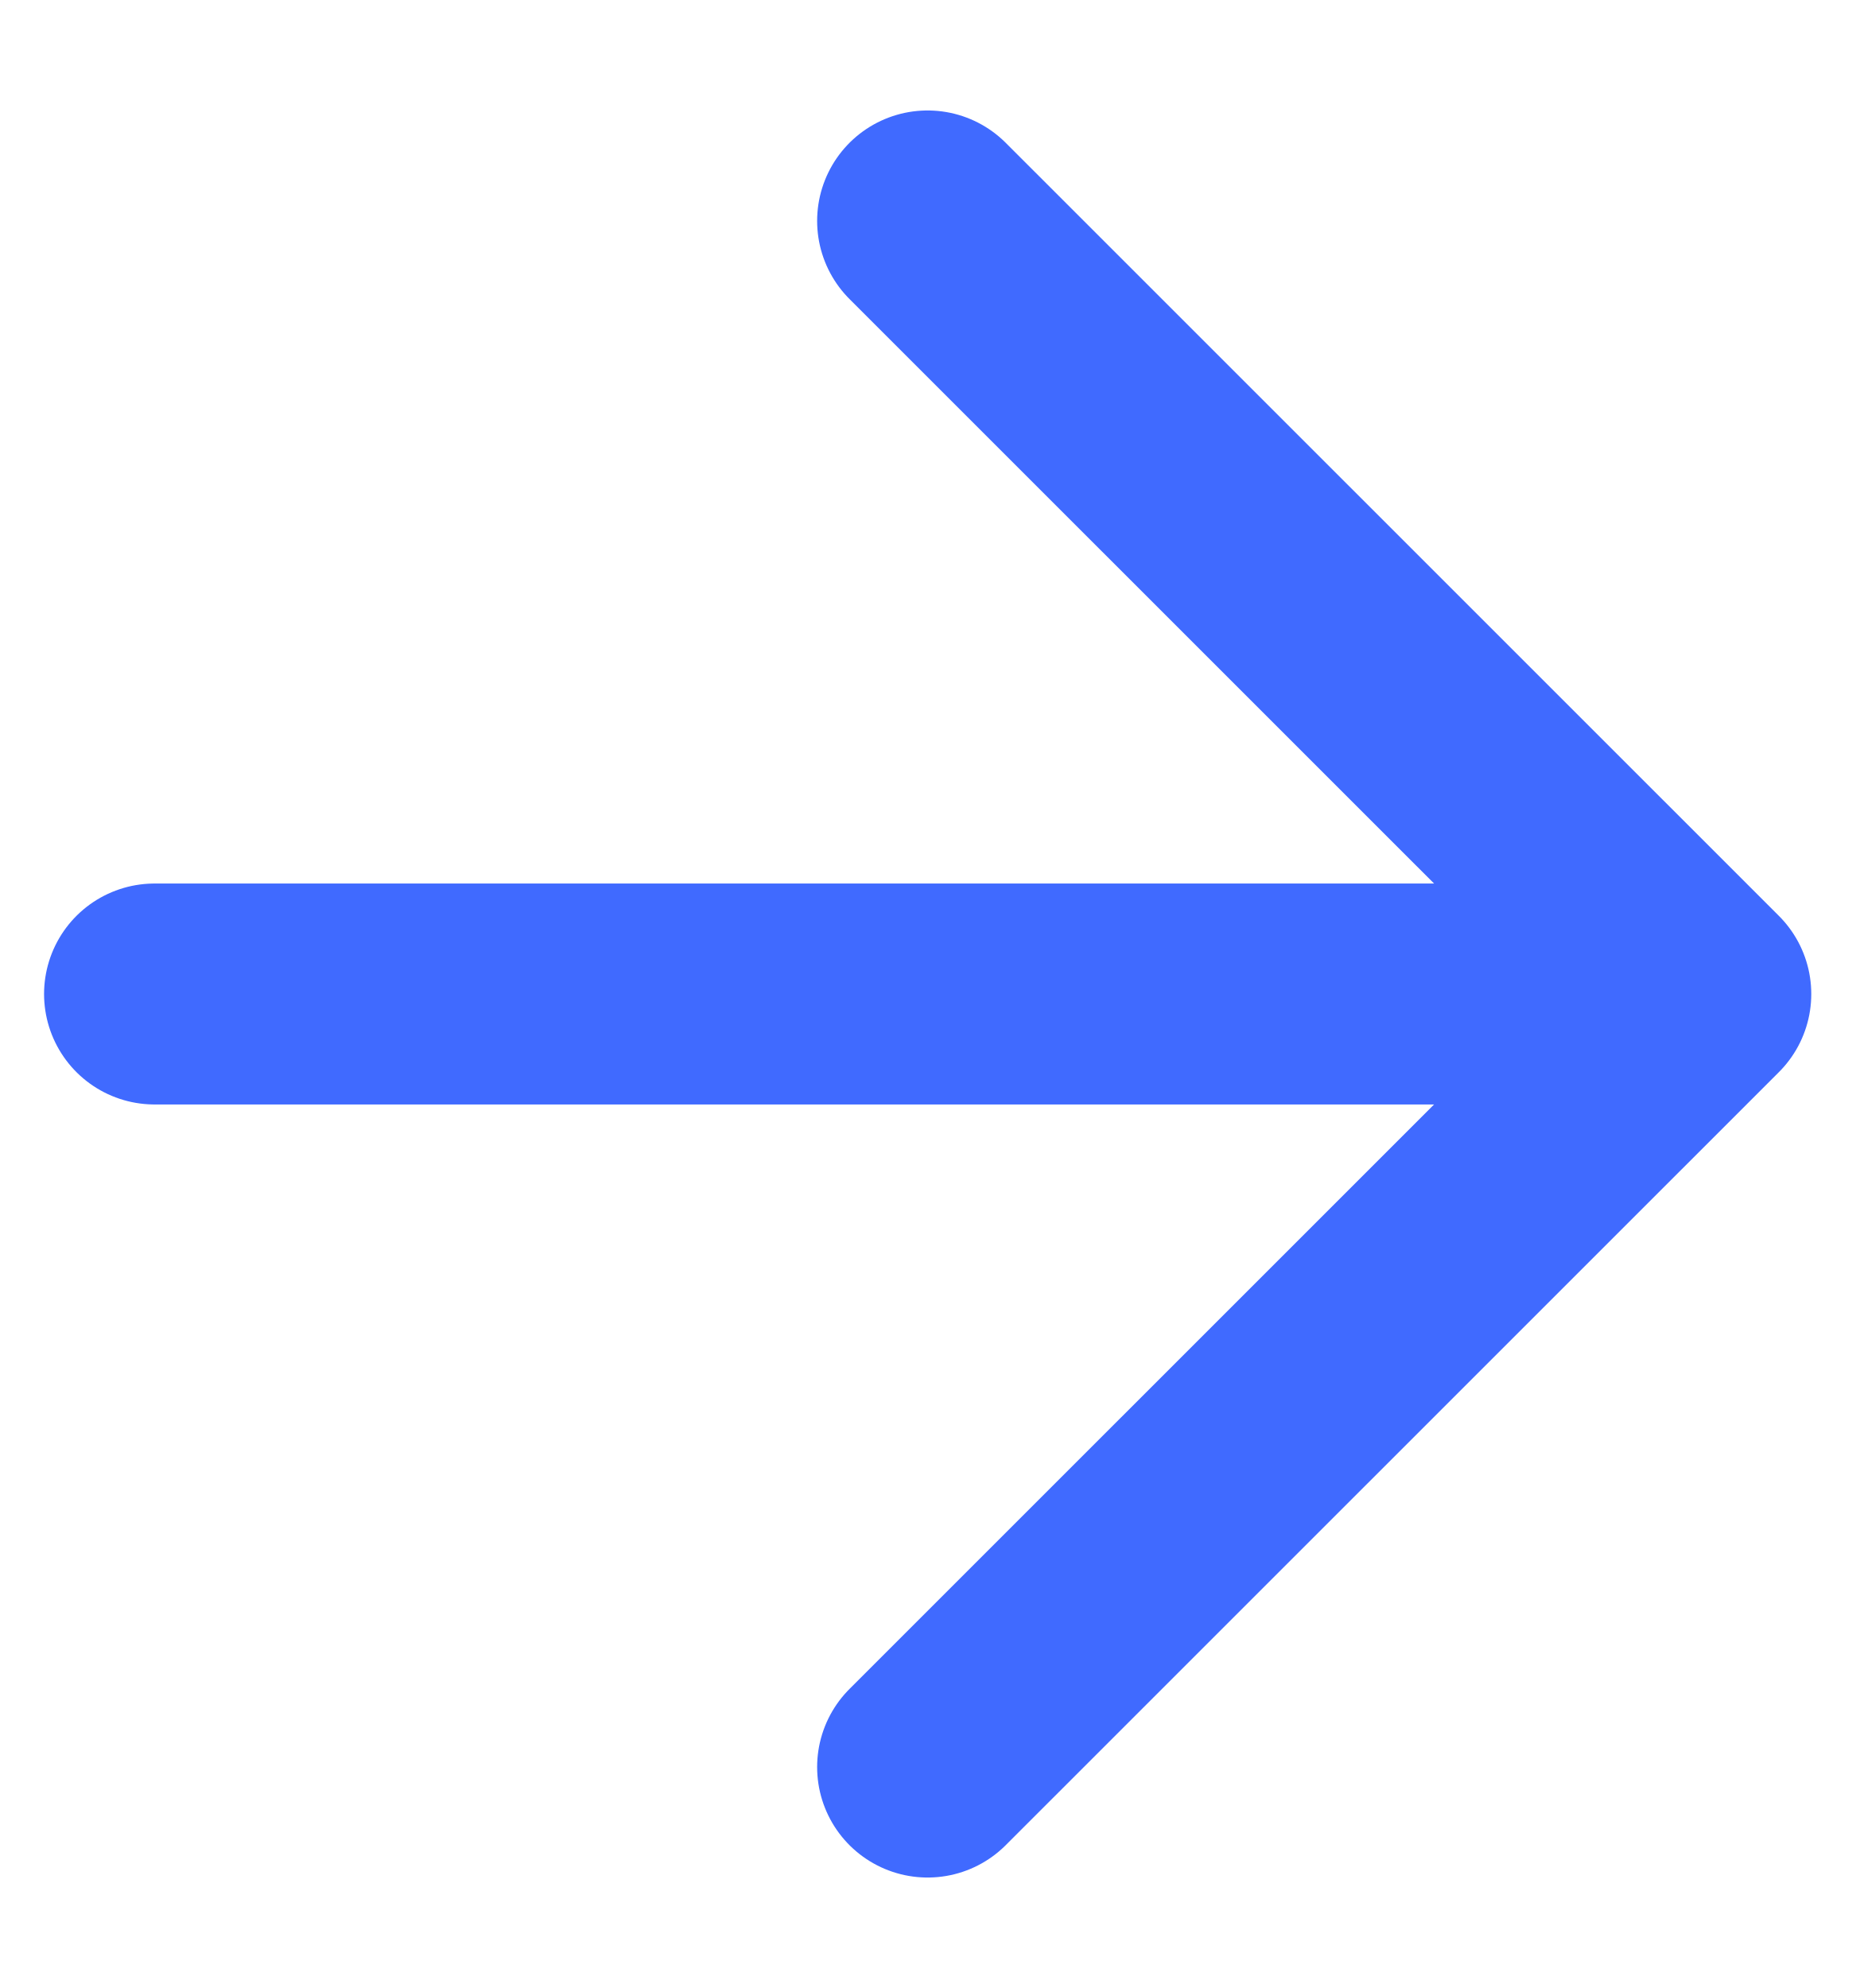
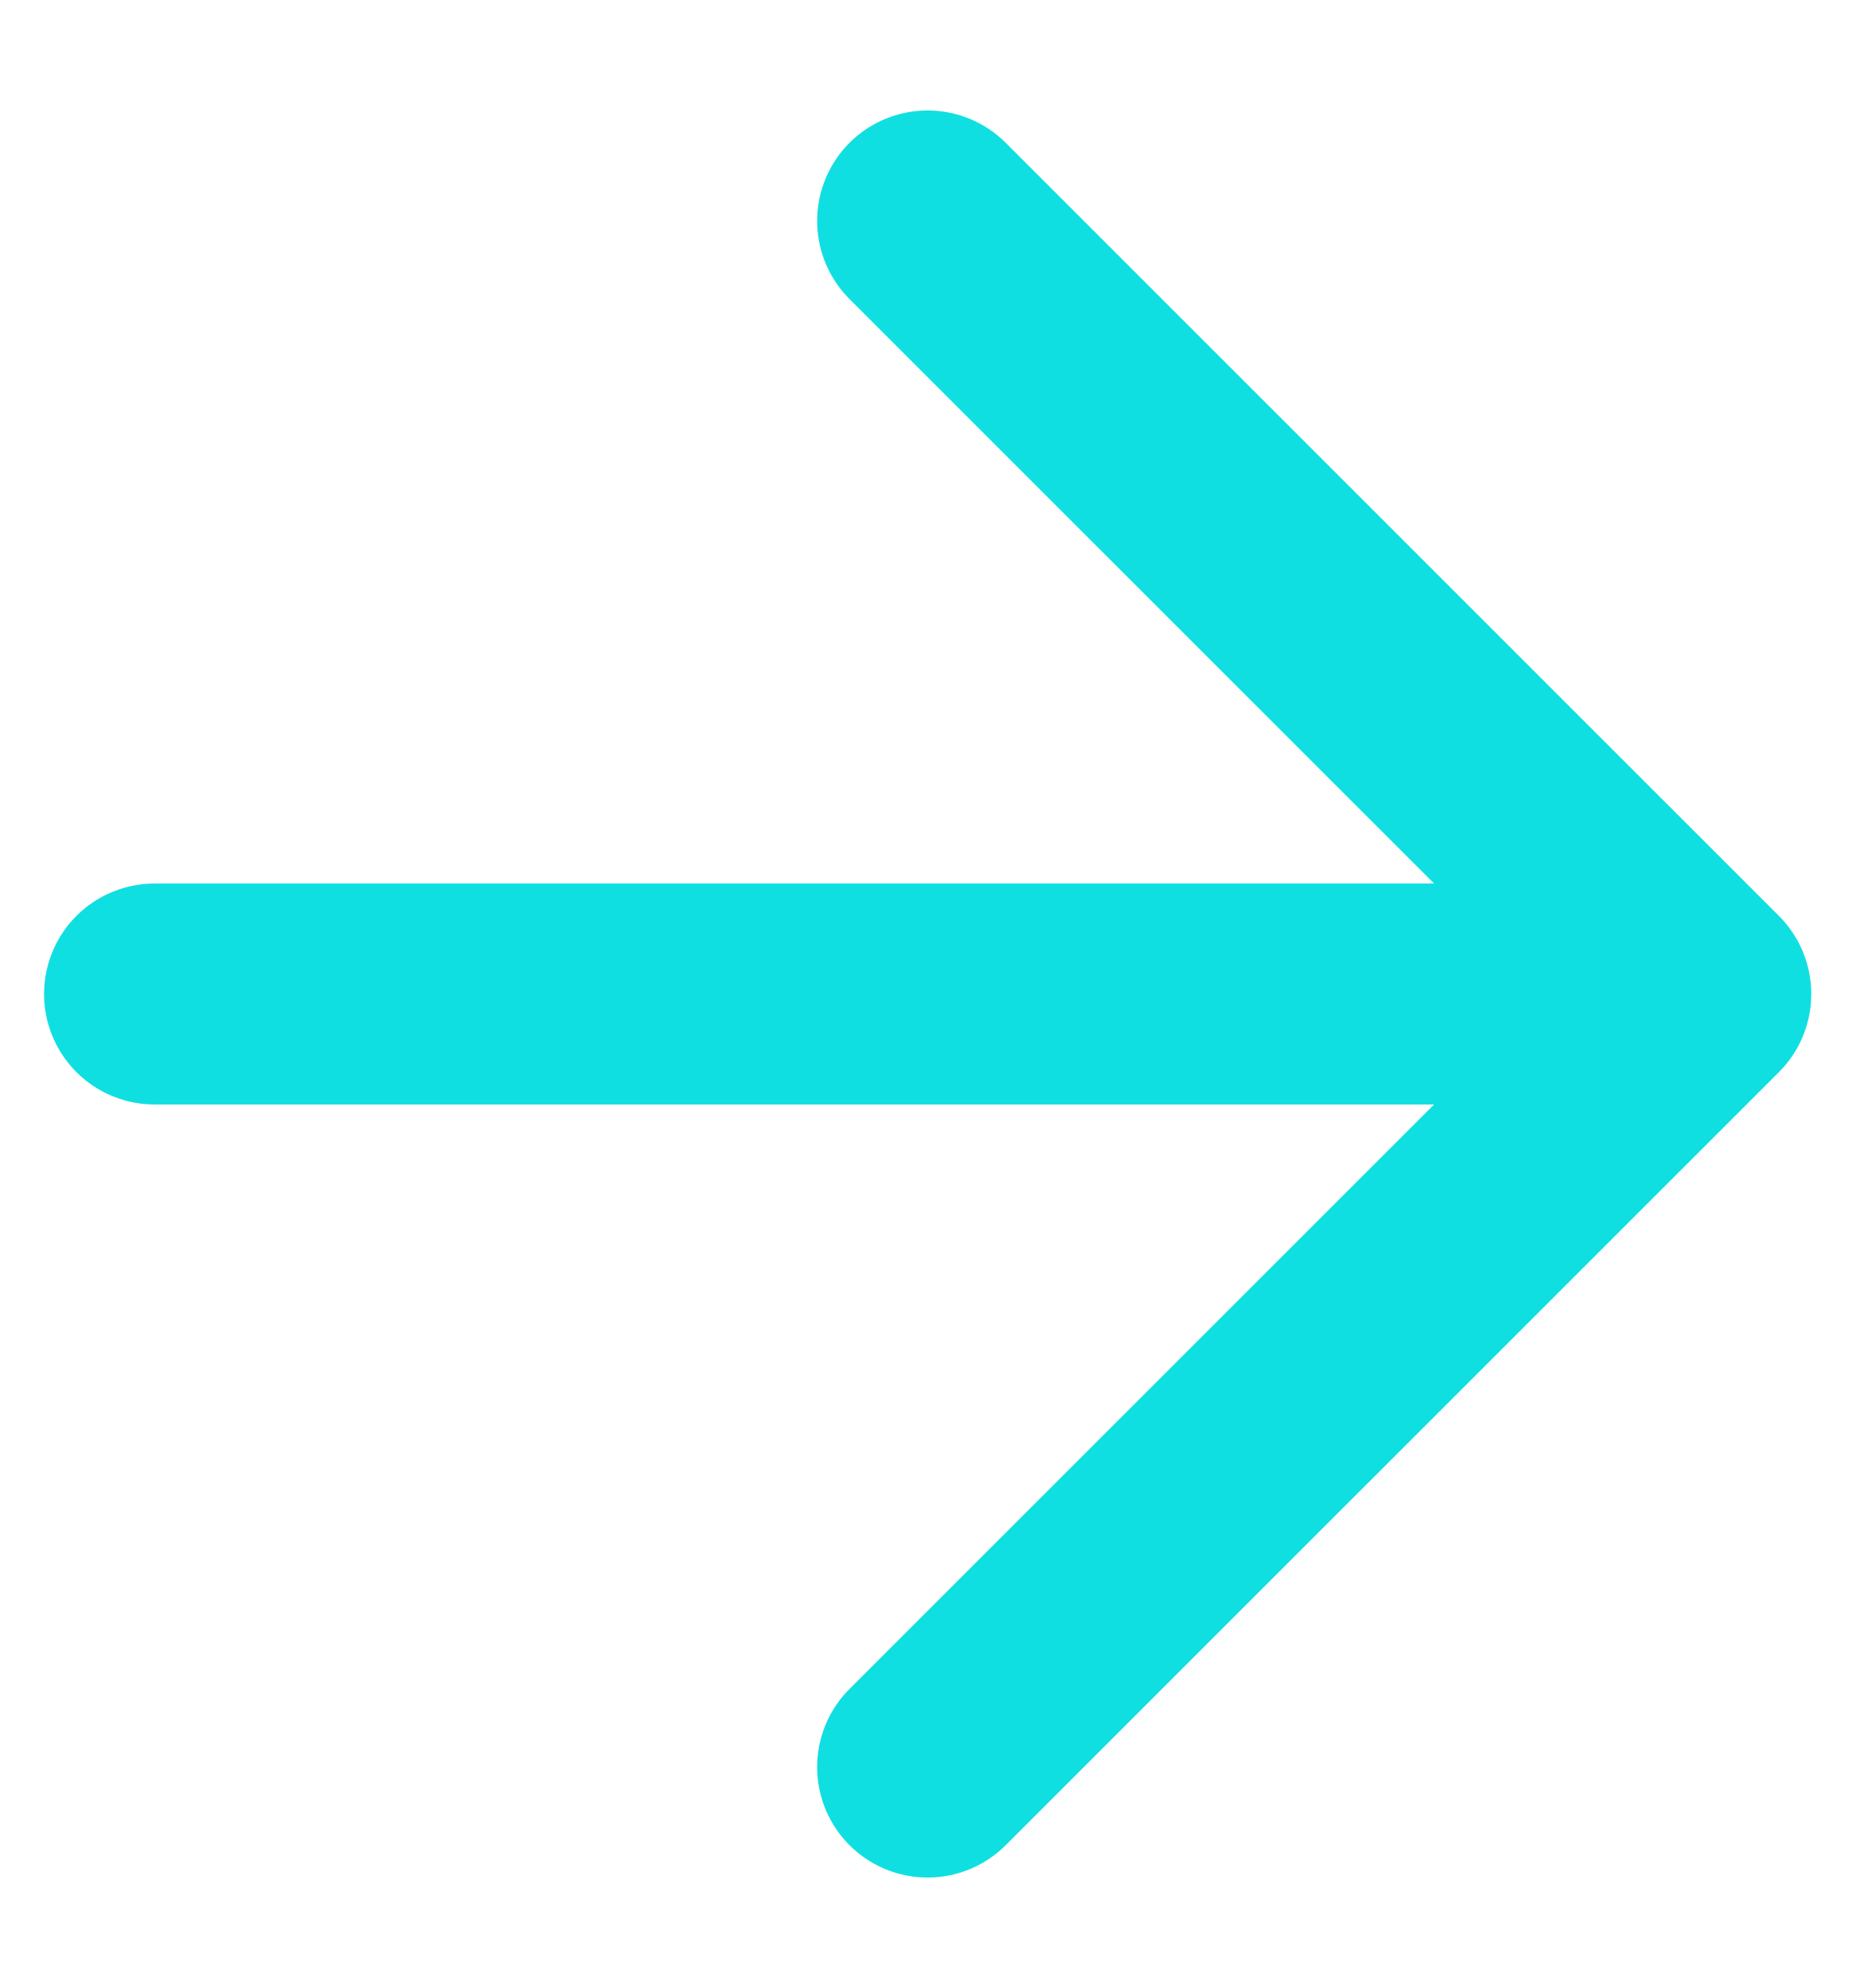
<svg xmlns="http://www.w3.org/2000/svg" width="14" height="15" viewBox="0 0 14 15" fill="none">
-   <path d="M1.166 7.5H12.833M12.833 7.5L6.999 1.667M12.833 7.5L6.999 13.333" stroke="#406AFF" stroke-width="1.667" stroke-linecap="round" stroke-linejoin="round" />
+   <path d="M1.166 7.5H12.833M12.833 7.5L6.999 1.667M12.833 7.5L6.999 13.333" stroke="#10dfe2" stroke-width="1.667" stroke-linecap="round" stroke-linejoin="round" />
</svg>
